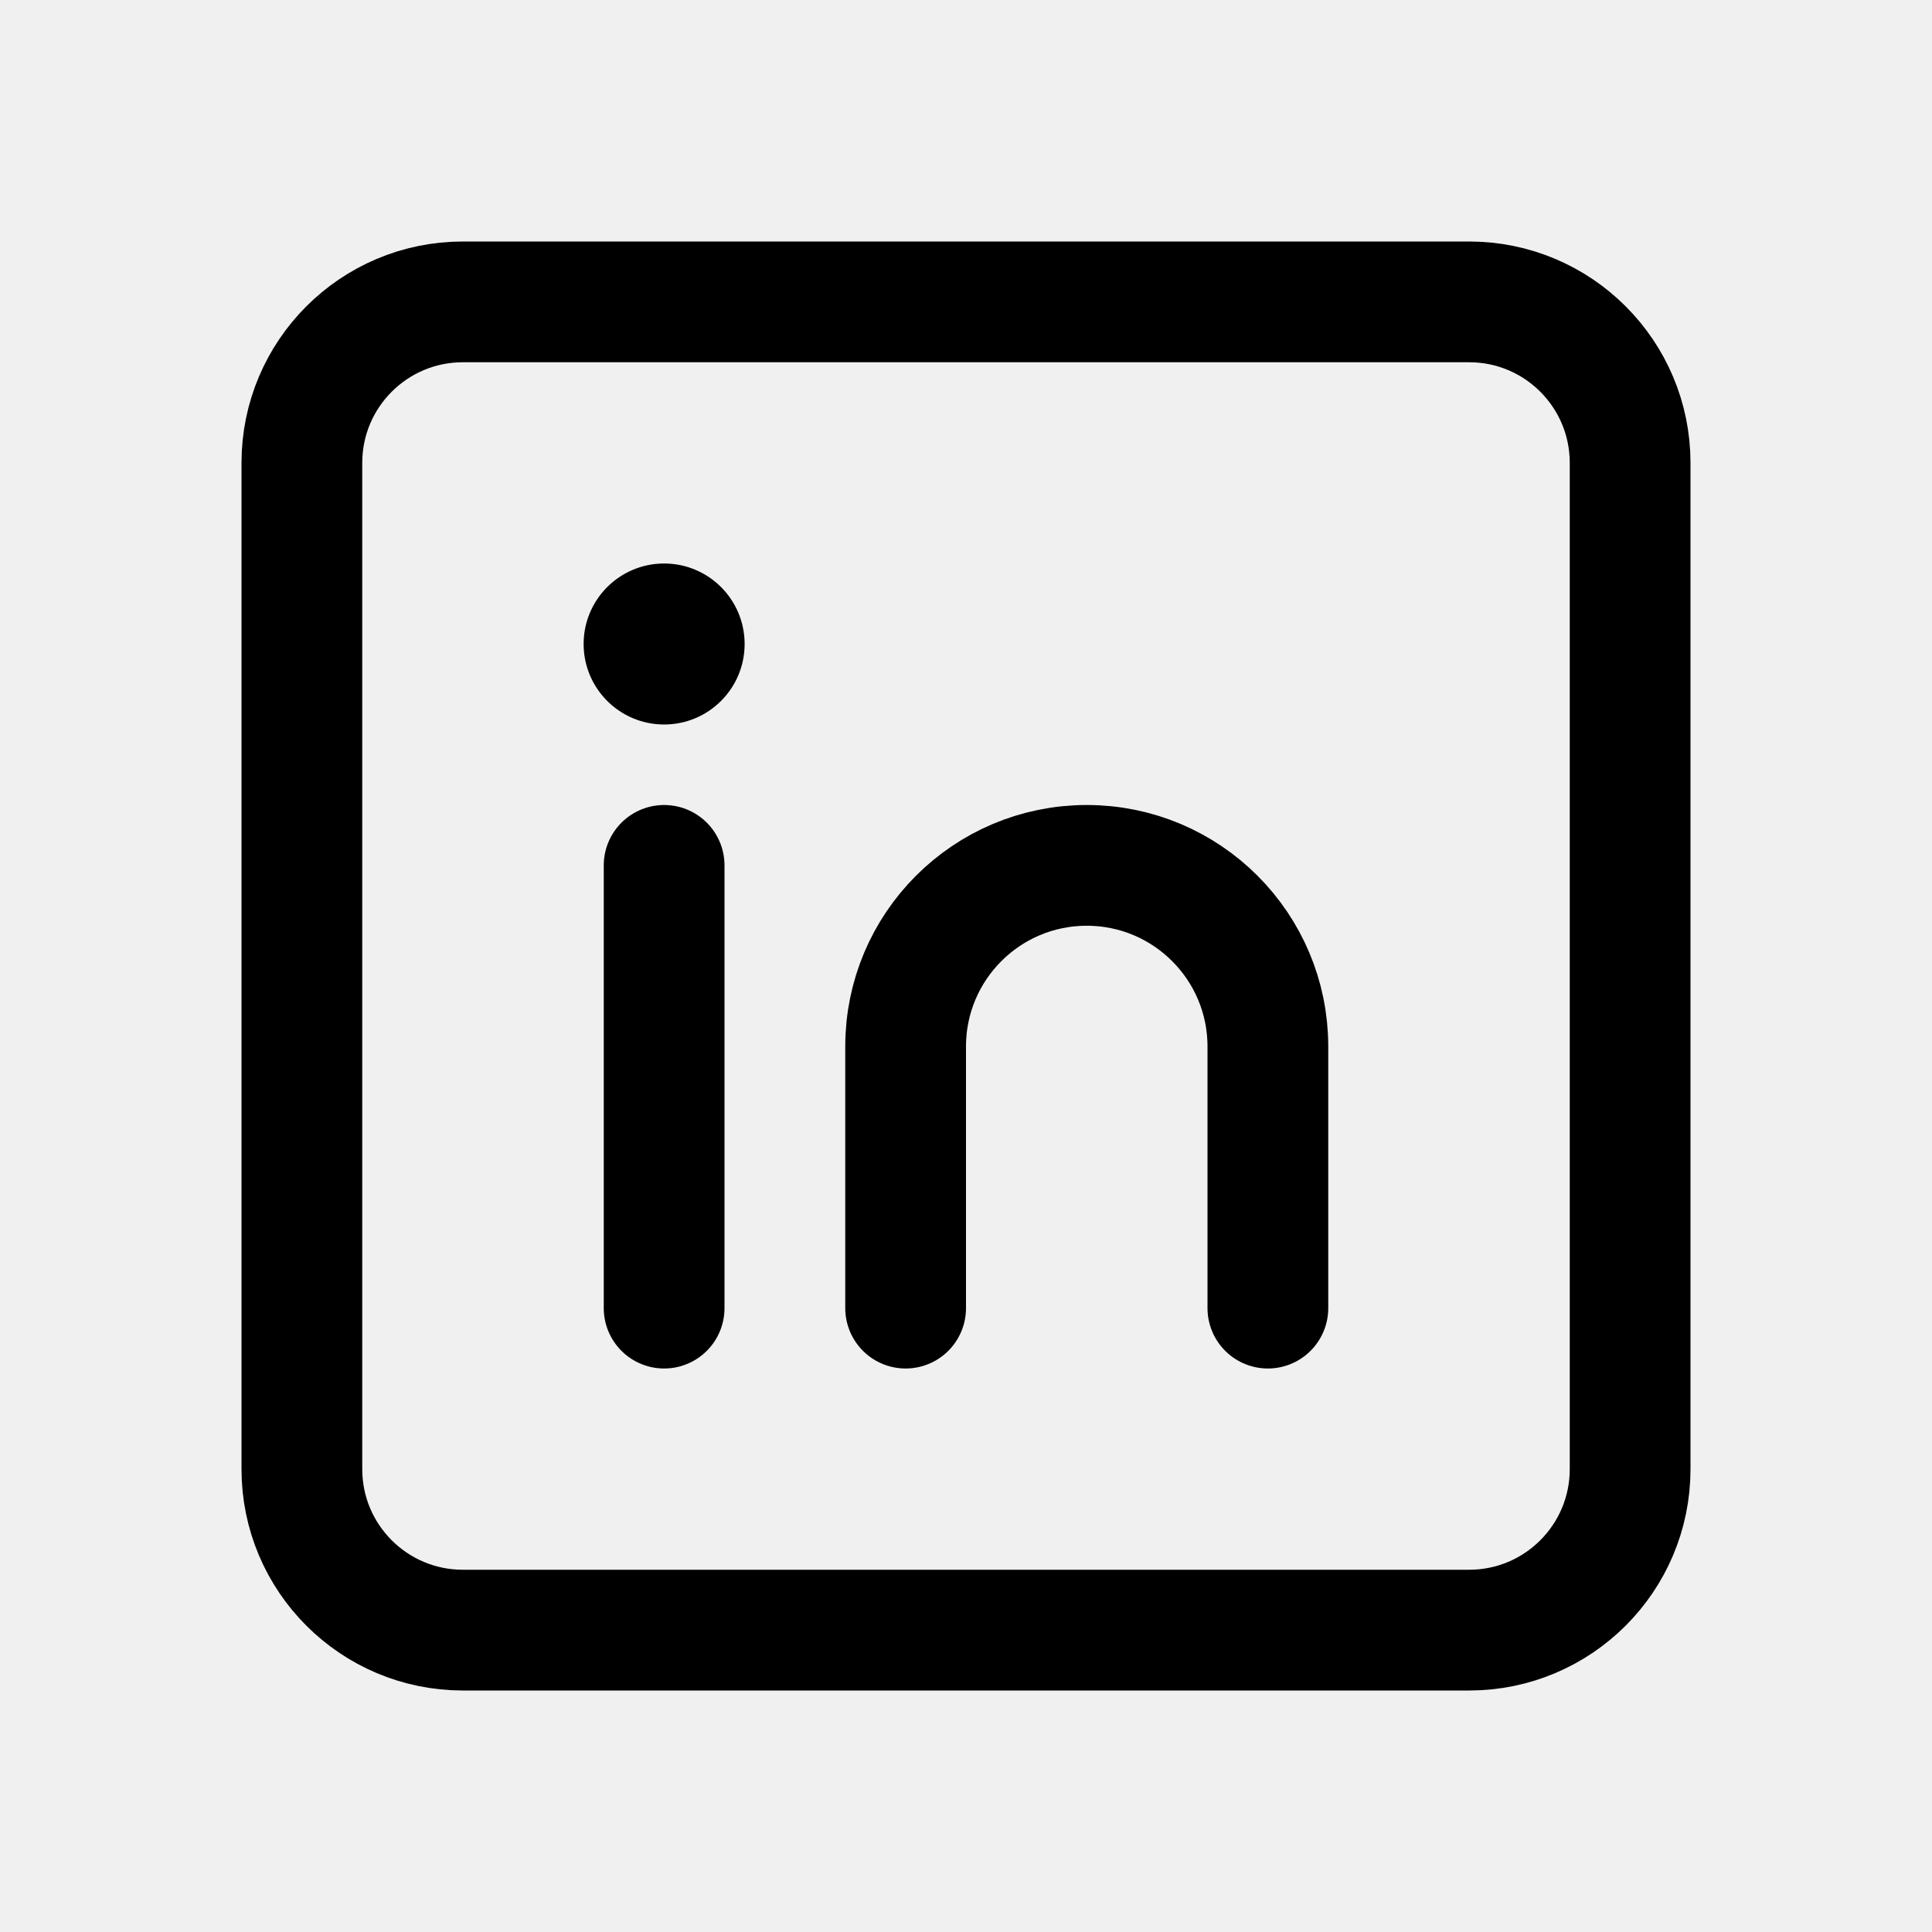
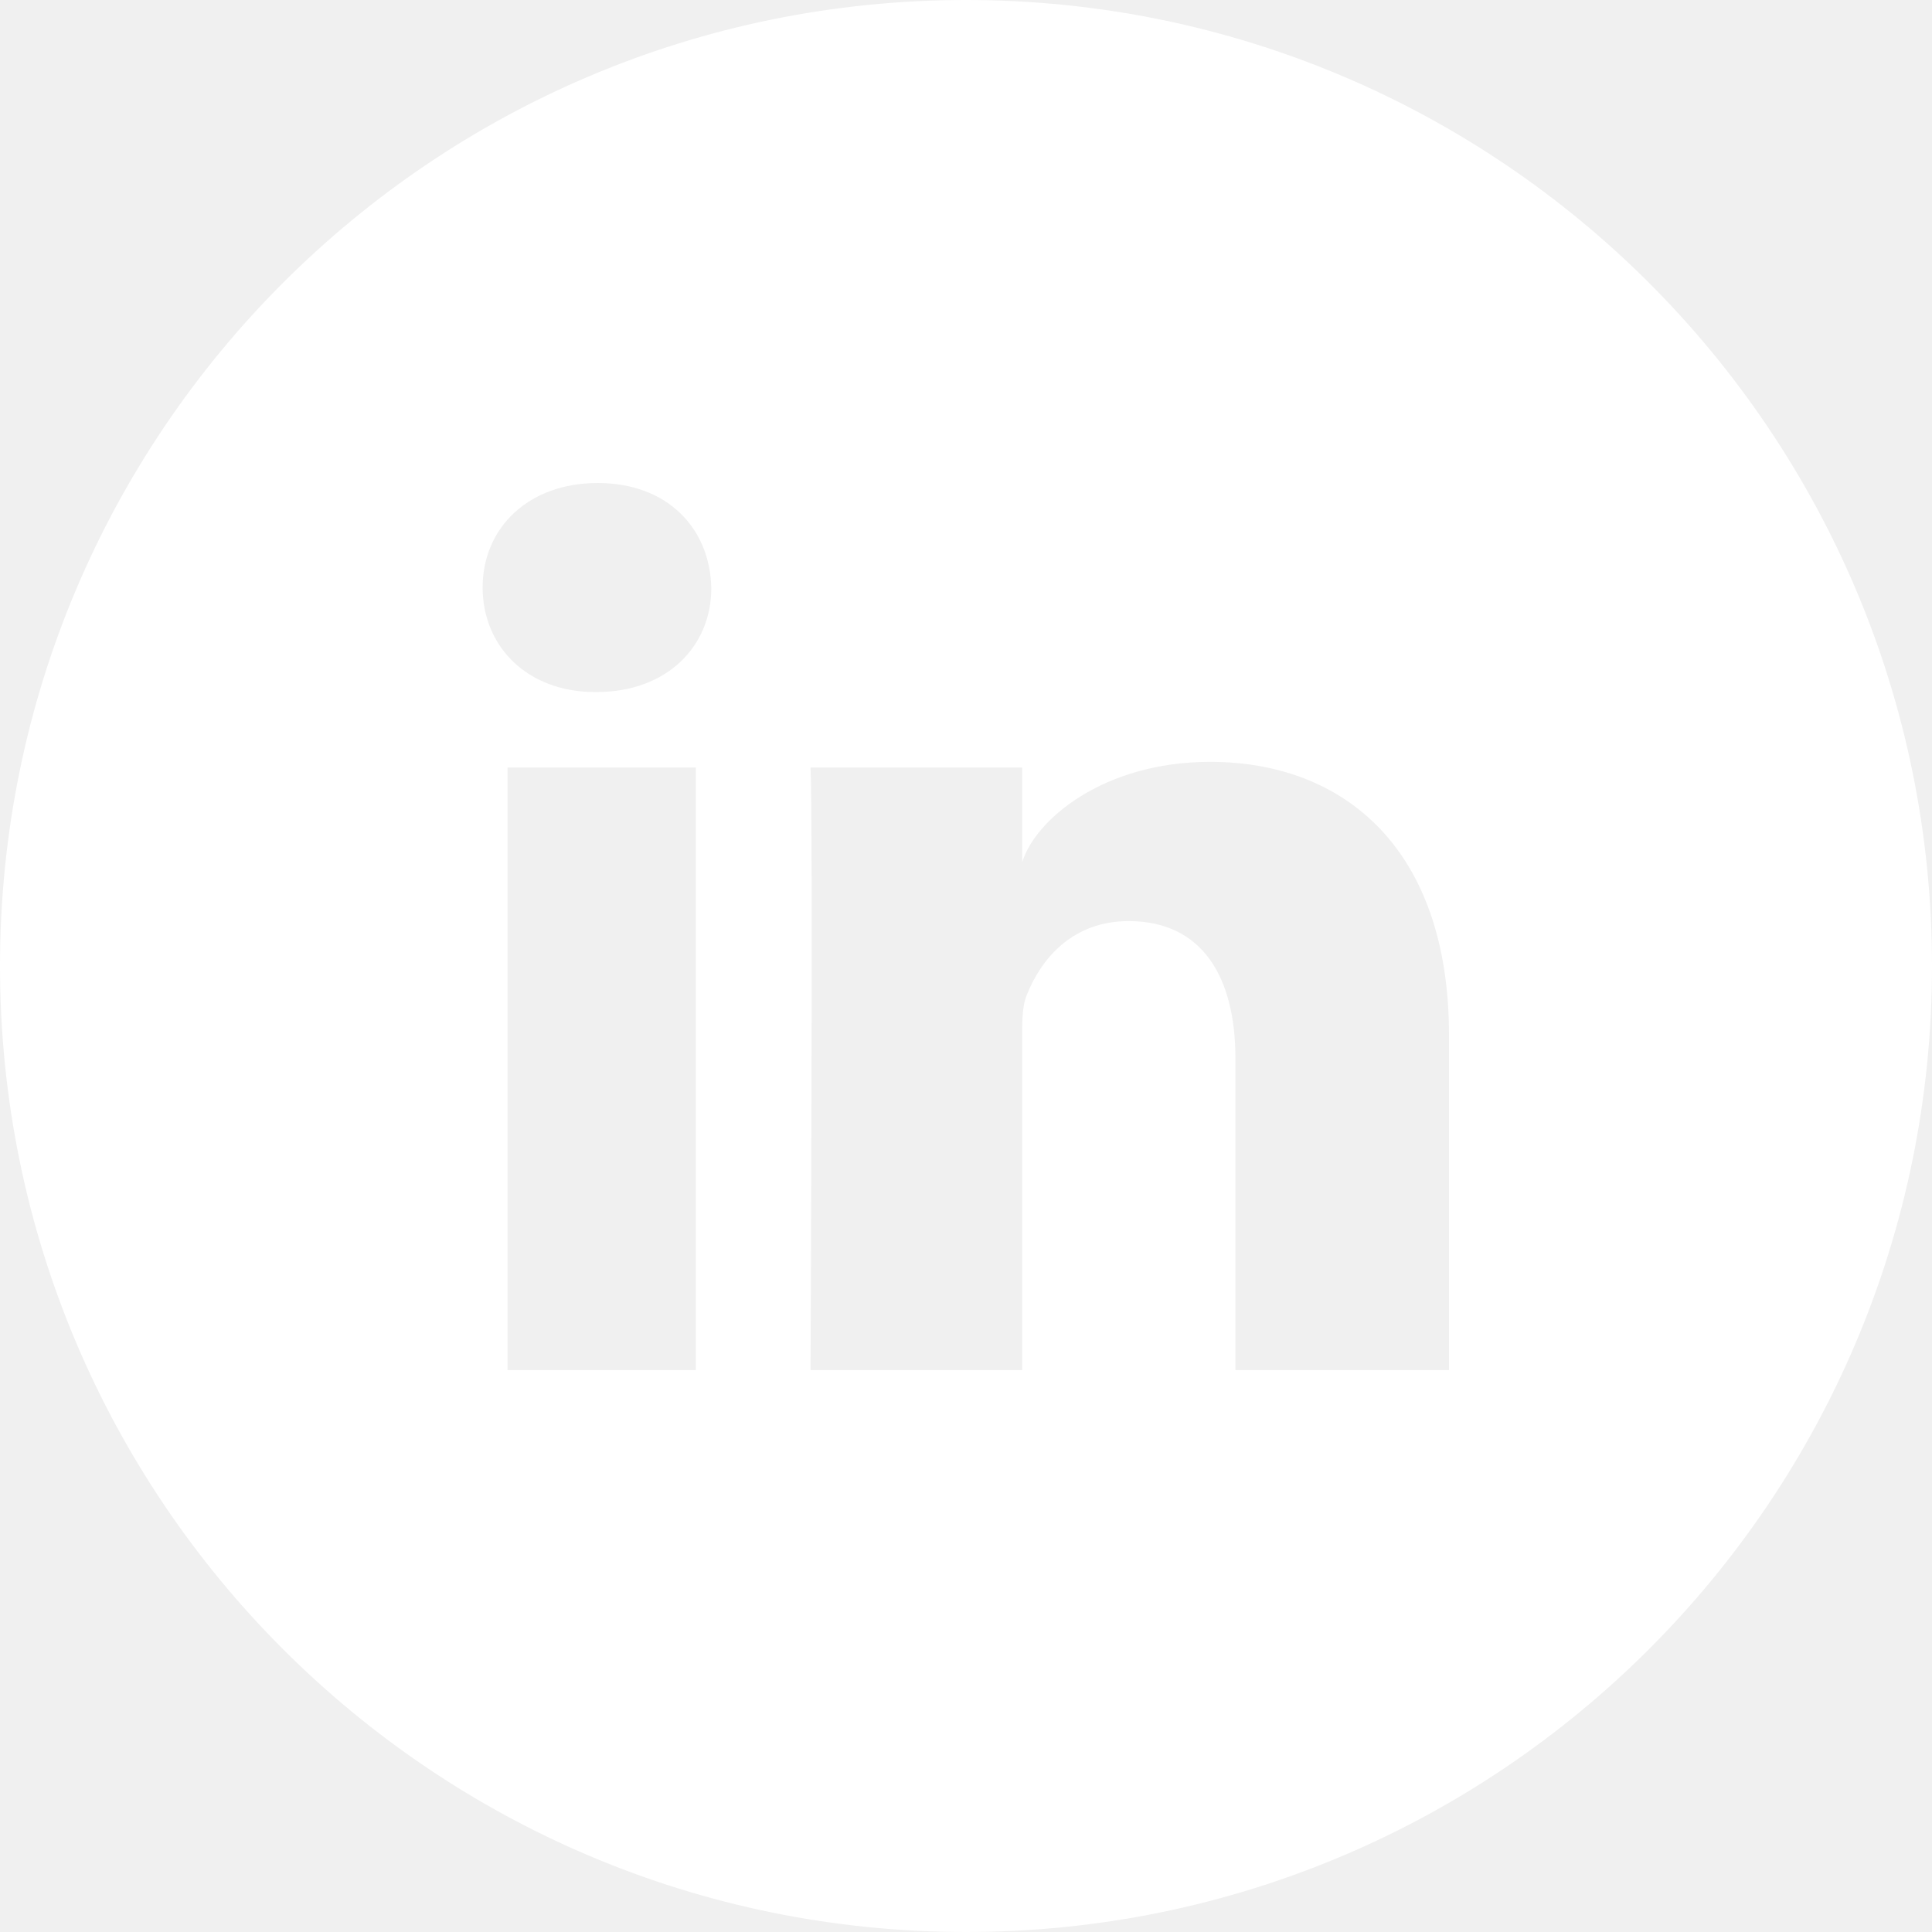
- <svg xmlns="http://www.w3.org/2000/svg" width="800px" height="800px" viewBox="0 0 192 192" fill="none">
-   <rect width="132" height="132" x="30" y="30" stroke="#000000" stroke-width="12" rx="16" />
-   <path stroke="#000000" stroke-linecap="round" stroke-linejoin="round" stroke-width="12" d="M66 86v44" />
-   <circle cx="66" cy="64" r="8" fill="#000000" />
-   <path stroke="#000000" stroke-linecap="round" stroke-width="12" d="M126 130v-26c0-9.941-8.059-18-18-18v0c-9.941 0-18 8.059-18 18v26" />
+ <svg xmlns="http://www.w3.org/2000/svg" fill="#ffffff" height="64px" width="64px" version="1.1" id="Layer_1" viewBox="-143 145 512 512" xml:space="preserve">
+   <g id="SVGRepo_bgCarrier" stroke-width="0" />
+   <g id="SVGRepo_tracerCarrier" stroke-linecap="round" stroke-linejoin="round" />
+   <g id="SVGRepo_iconCarrier">
+     <path d="M113,145c-141.4,0-256,114.6-256,256s114.6,256,256,256s256-114.6,256-256S254.4,145,113,145z M41.4,508.1H-8.5V348.4h49.9 V508.1z M15.1,328.4h-0.4c-18.1,0-29.8-12.2-29.8-27.7c0-15.8,12.1-27.7,30.5-27.7c18.4,0,29.7,11.9,30.1,27.7 C45.6,316.1,33.9,328.4,15.1,328.4z M241,508.1h-56.6v-82.6c0-21.6-8.8-36.4-28.3-36.4c-14.9,0-23.2,10-27,19.6 c-1.4,3.4-1.2,8.2-1.2,13.1v86.3H71.8c0,0,0.7-146.4,0-159.7h56.1v25.1c3.3-11,21.2-26.6,49.8-26.6c35.5,0,63.3,23,63.3,72.4V508.1z " />
+   </g>
</svg>
